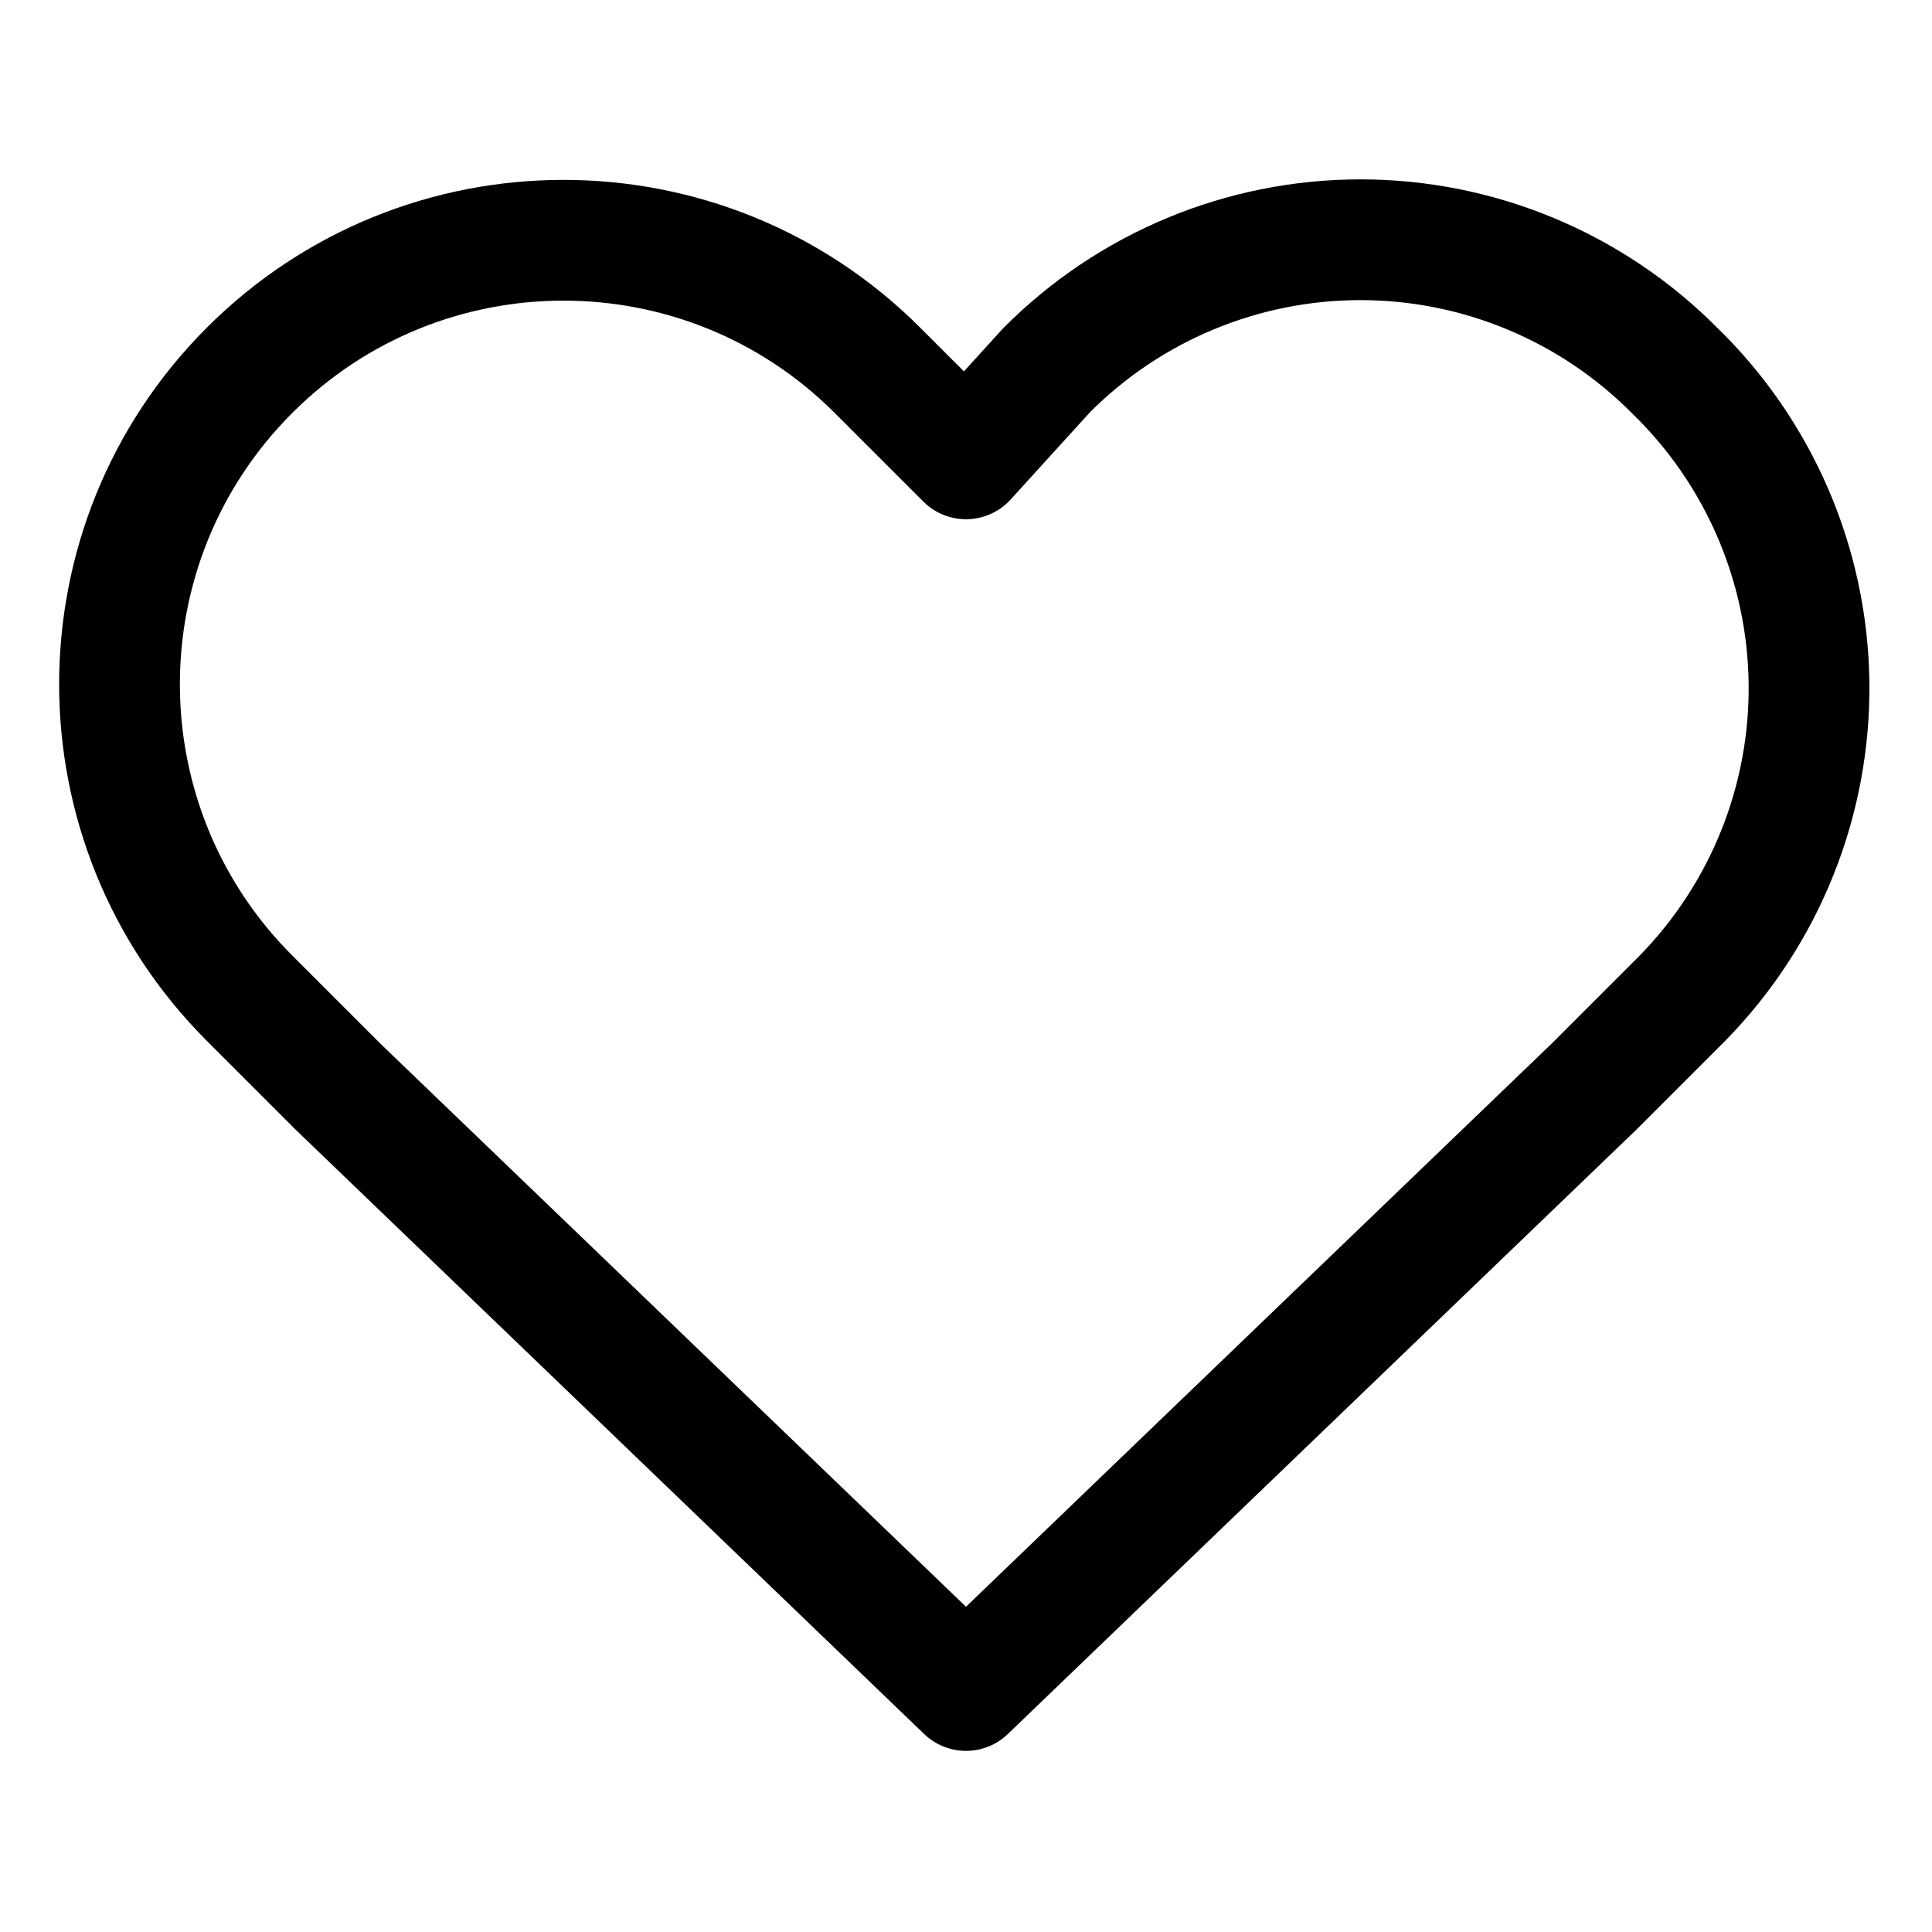
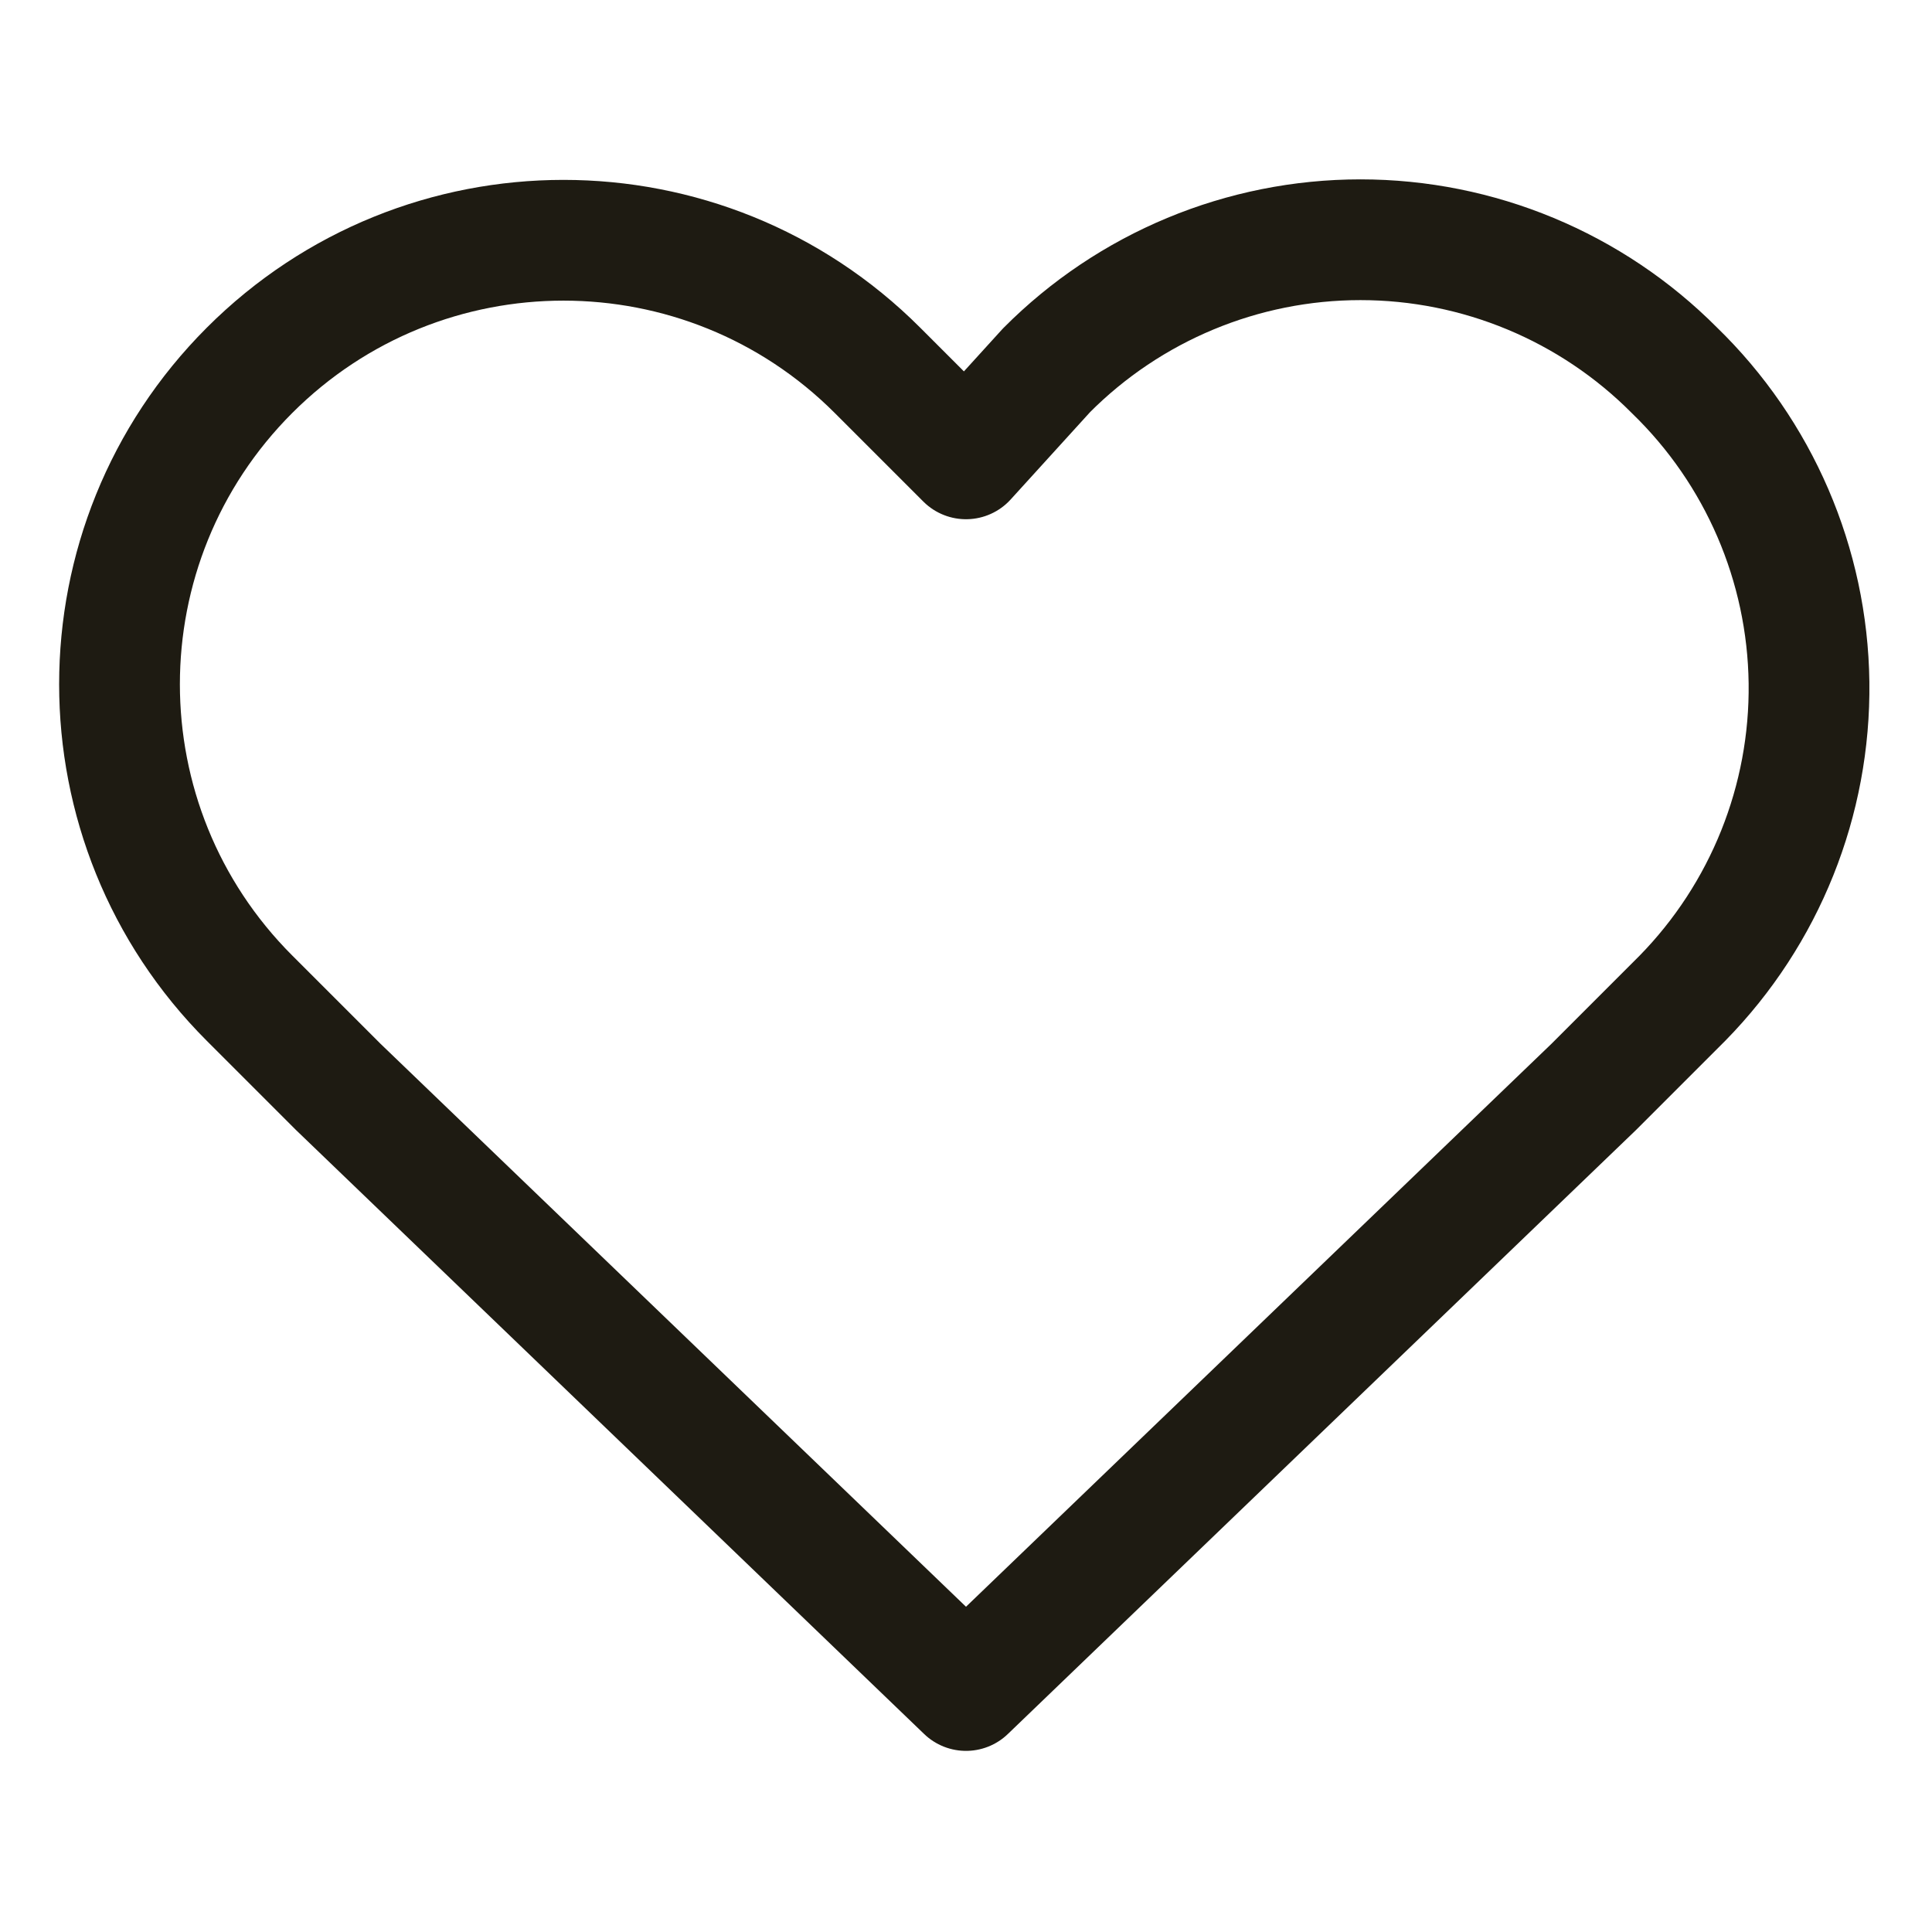
<svg xmlns="http://www.w3.org/2000/svg" height="24" width="24">
-   <path d="M20.8 4.6a5.5 5.5 0 0 0-7.8 0L12 5.7l-1.1-1.1a5.5 5.5 0 0 0-7.8 7.8l1.1 1.1L12 21l7.8-7.5 1.1-1.1a5.5 5.5 0 0 0-.1-7.8Z" stroke="black" stroke-width="1.5" stroke-linecap="round" stroke-linejoin="round" fill="none" />
+   <path d="M20.8 4.6a5.5 5.5 0 0 0-7.8 0L12 5.7l-1.1-1.1a5.5 5.5 0 0 0-7.8 7.8l1.1 1.1L12 21l7.8-7.5 1.1-1.1a5.5 5.5 0 0 0-.1-7.8Z" stroke="#1e1b12" stroke-width="1.5" stroke-linecap="round" stroke-linejoin="round" fill="none" />
</svg>
